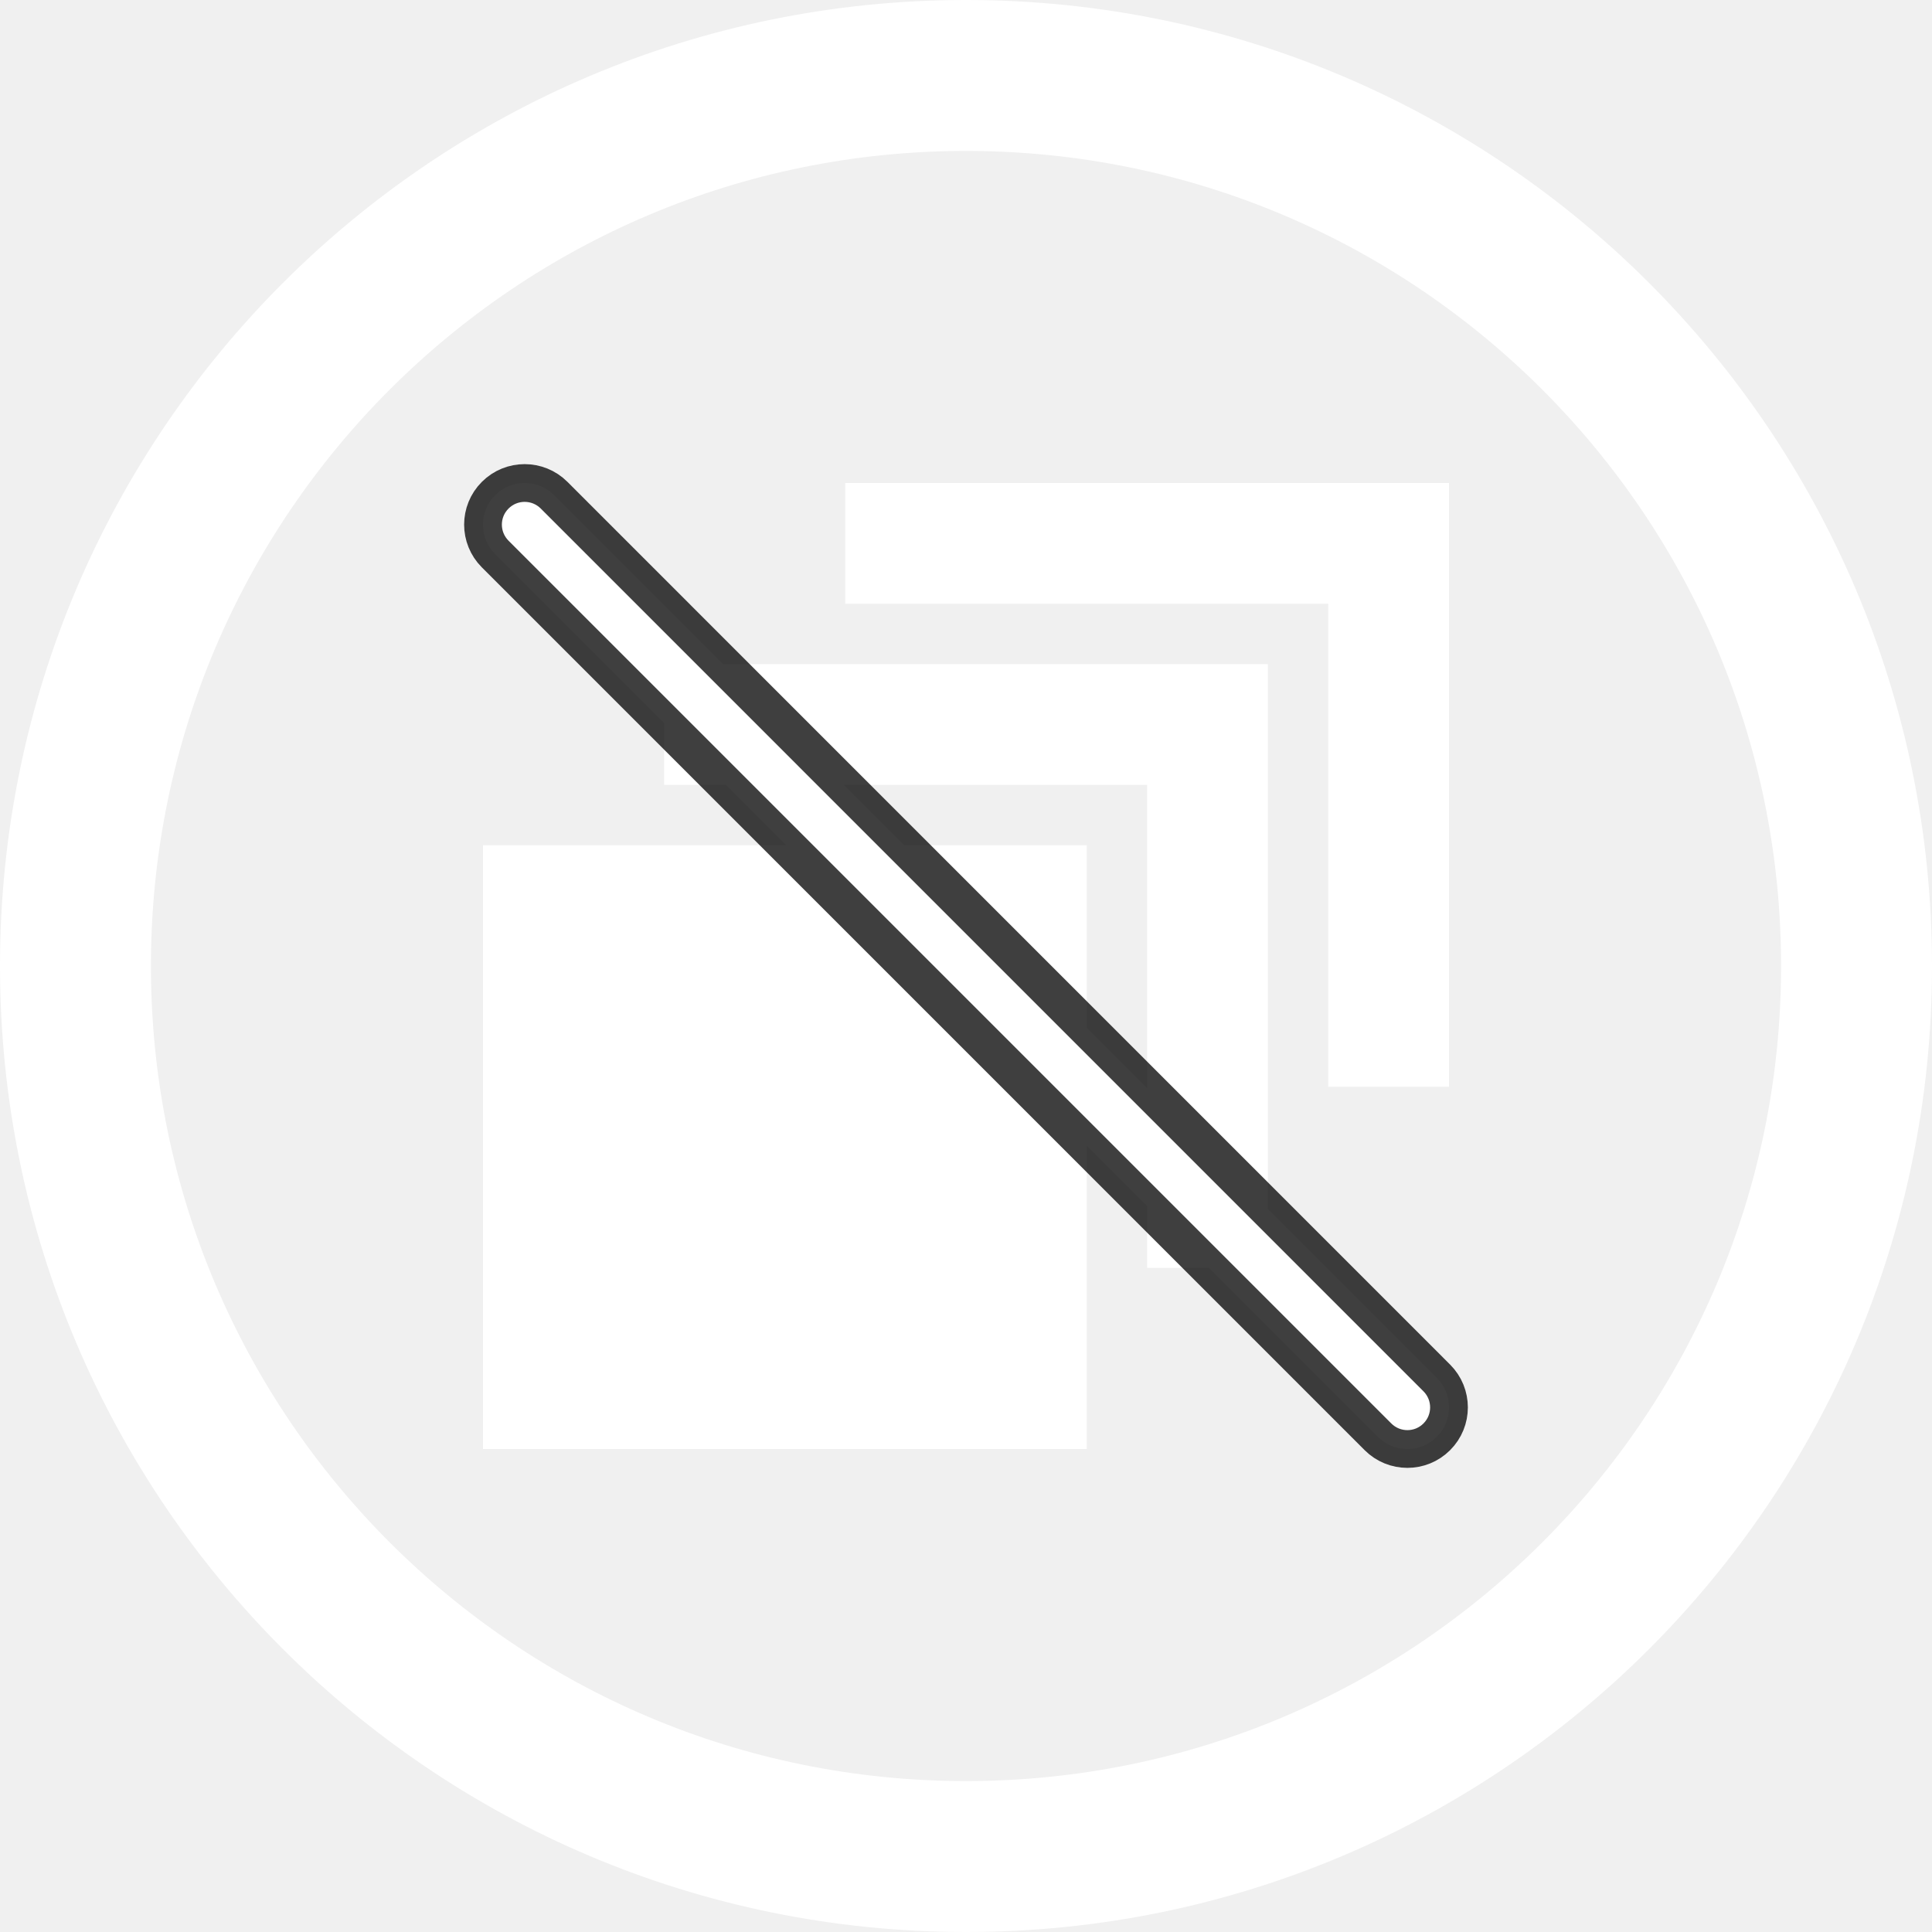
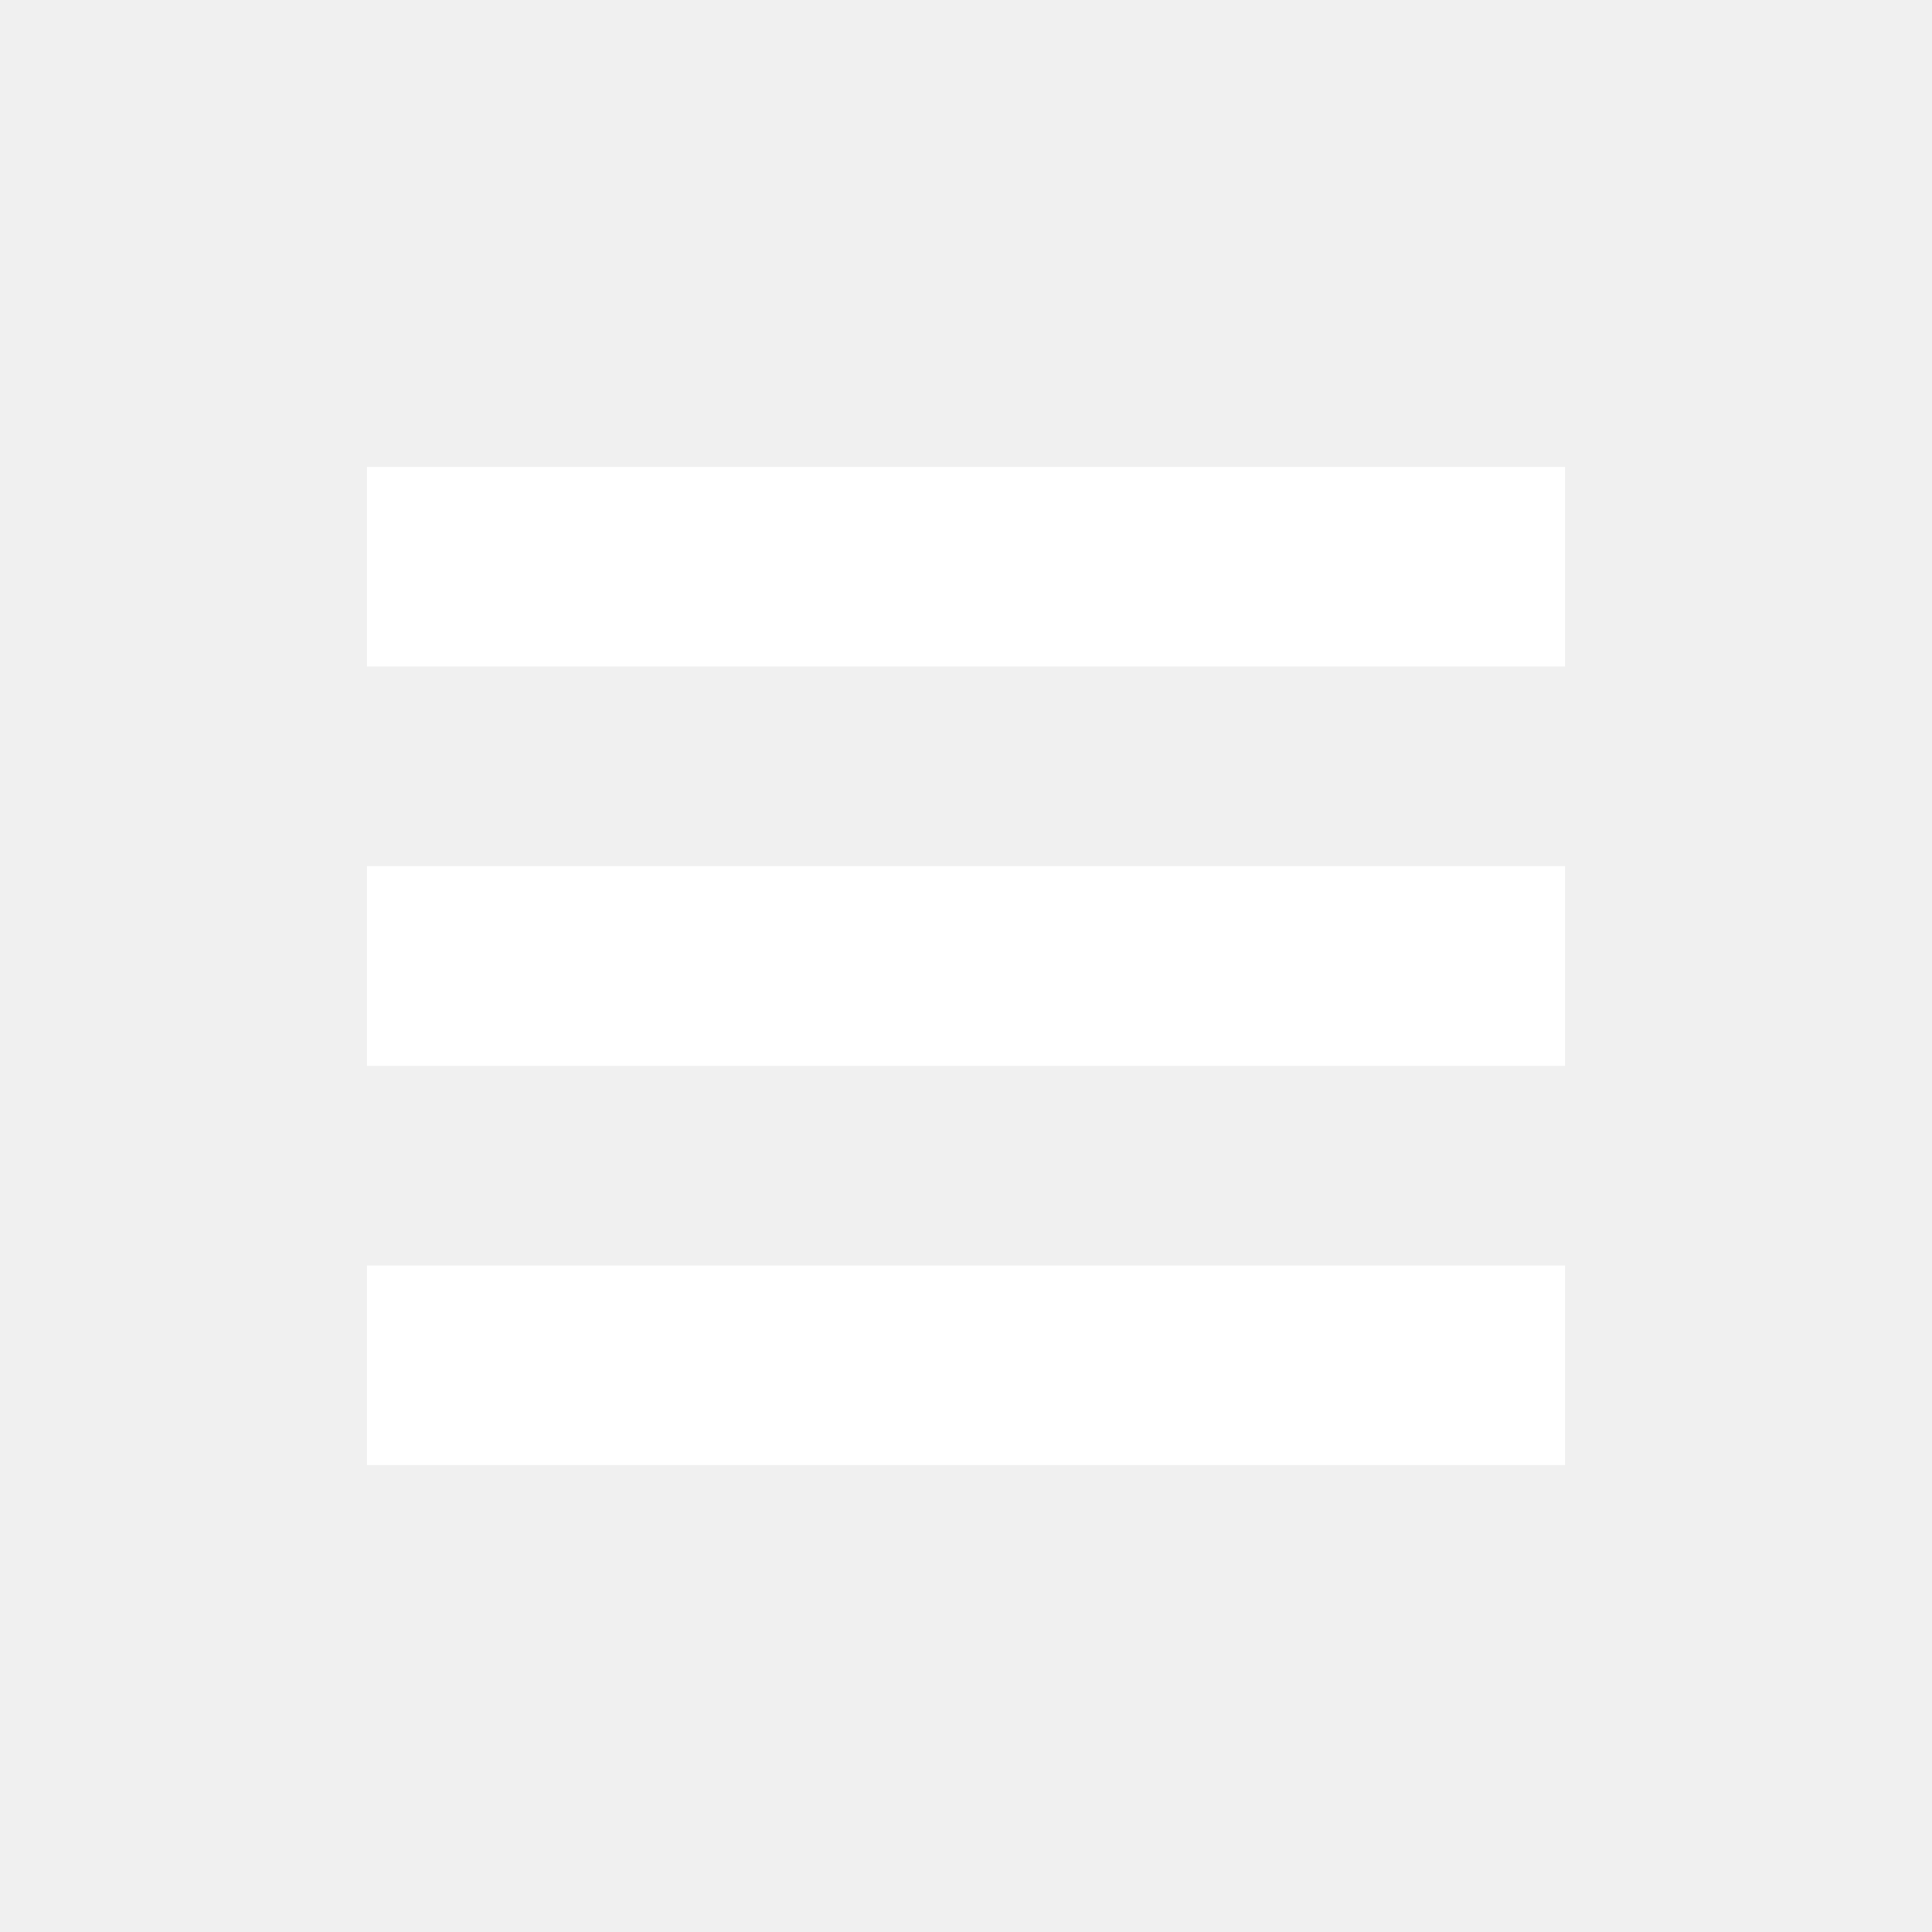
<svg xmlns="http://www.w3.org/2000/svg" version="1.1" id="Layer_1" x="0px" y="0px" width="512px" height="512px" viewBox="0 0 512 512" enable-background="new 0 0 512 512" xml:space="preserve">
-   <defs id="defs10080" />
-   <g id="g10064" style="fill:#ffffff;fill-opacity:1">
-     <path d="M256,0C114.609,0,0,114.609,0,256s114.609,256,256,256s256-114.609,256-256S397.391,0,256,0z M256,472   c-119.297,0-216-96.703-216-216S136.703,40,256,40s216,96.703,216,216S375.297,472,256,472z" id="path10066" style="fill:#ffffff;fill-opacity:1" />
-     <rect x="128" y="224" width="160" height="160" id="rect10068" style="fill:#ffffff;fill-opacity:1" />
-     <g id="g10070" style="fill:#ffffff;fill-opacity:1">
-       <polygon points="336,176 176,176 176,208 304,208 304,336 336,336   " id="polygon10072" style="fill:#ffffff;fill-opacity:1" />
-     </g>
-     <g id="g10074" style="fill:#ffffff;fill-opacity:1">
-       <polygon points="384,128 224,128 224,160 352,160 352,288 384,288   " id="polygon10076" style="fill:#ffffff;fill-opacity:1" />
+   <defs id="defs10080">
+ 	
+ 	
+ 	
+ 	
+ </defs>
+   <rect style="fill:#ffffff;fill-opacity:0;fill-rule:evenodd;stroke-width:5.288;stroke-linecap:round;stroke-dasharray:10.576, 21.151;paint-order:markers stroke fill" id="rect2" width="512" height="512" x="0" y="0" />
+   <g id="g2" transform="matrix(1.653543,0,0,1.653543,-153.252,-181.3622)" style="fill:#ffffff">
+     <g id="g5509" style="fill:#ffffff;fill-opacity:1">
+       <rect x="151.5" y="184.5" fill-rule="evenodd" clip-rule="evenodd" width="192" height="32" id="rect5511" style="fill:#ffffff;fill-opacity:1" />
+       <rect x="151.5" y="248.5" fill-rule="evenodd" clip-rule="evenodd" width="192" height="32" id="rect5513" style="fill:#ffffff;fill-opacity:1" />
+       <rect x="151.5" y="312.5" fill-rule="evenodd" clip-rule="evenodd" width="192" height="32" id="rect5515" style="fill:#ffffff;fill-opacity:1" />
    </g>
  </g>
-   <path id="path12269" d="m 380.765,365.172 -233.922,-233.938 c -4.312,-4.312 -11.297,-4.312 -15.609,0 -4.312,4.312 -4.312,11.266 0,15.594 l 233.938,233.938 c 4.312,4.312 11.297,4.312 15.594,0 4.311,-4.297 4.311,-11.282 -10e-4,-15.594 z" style="stroke:#000000;stroke-opacity:0.751;fill:#ffffff;fill-opacity:1;stroke-width:10;stroke-miterlimit:4;stroke-dasharray:none" />
</svg>
